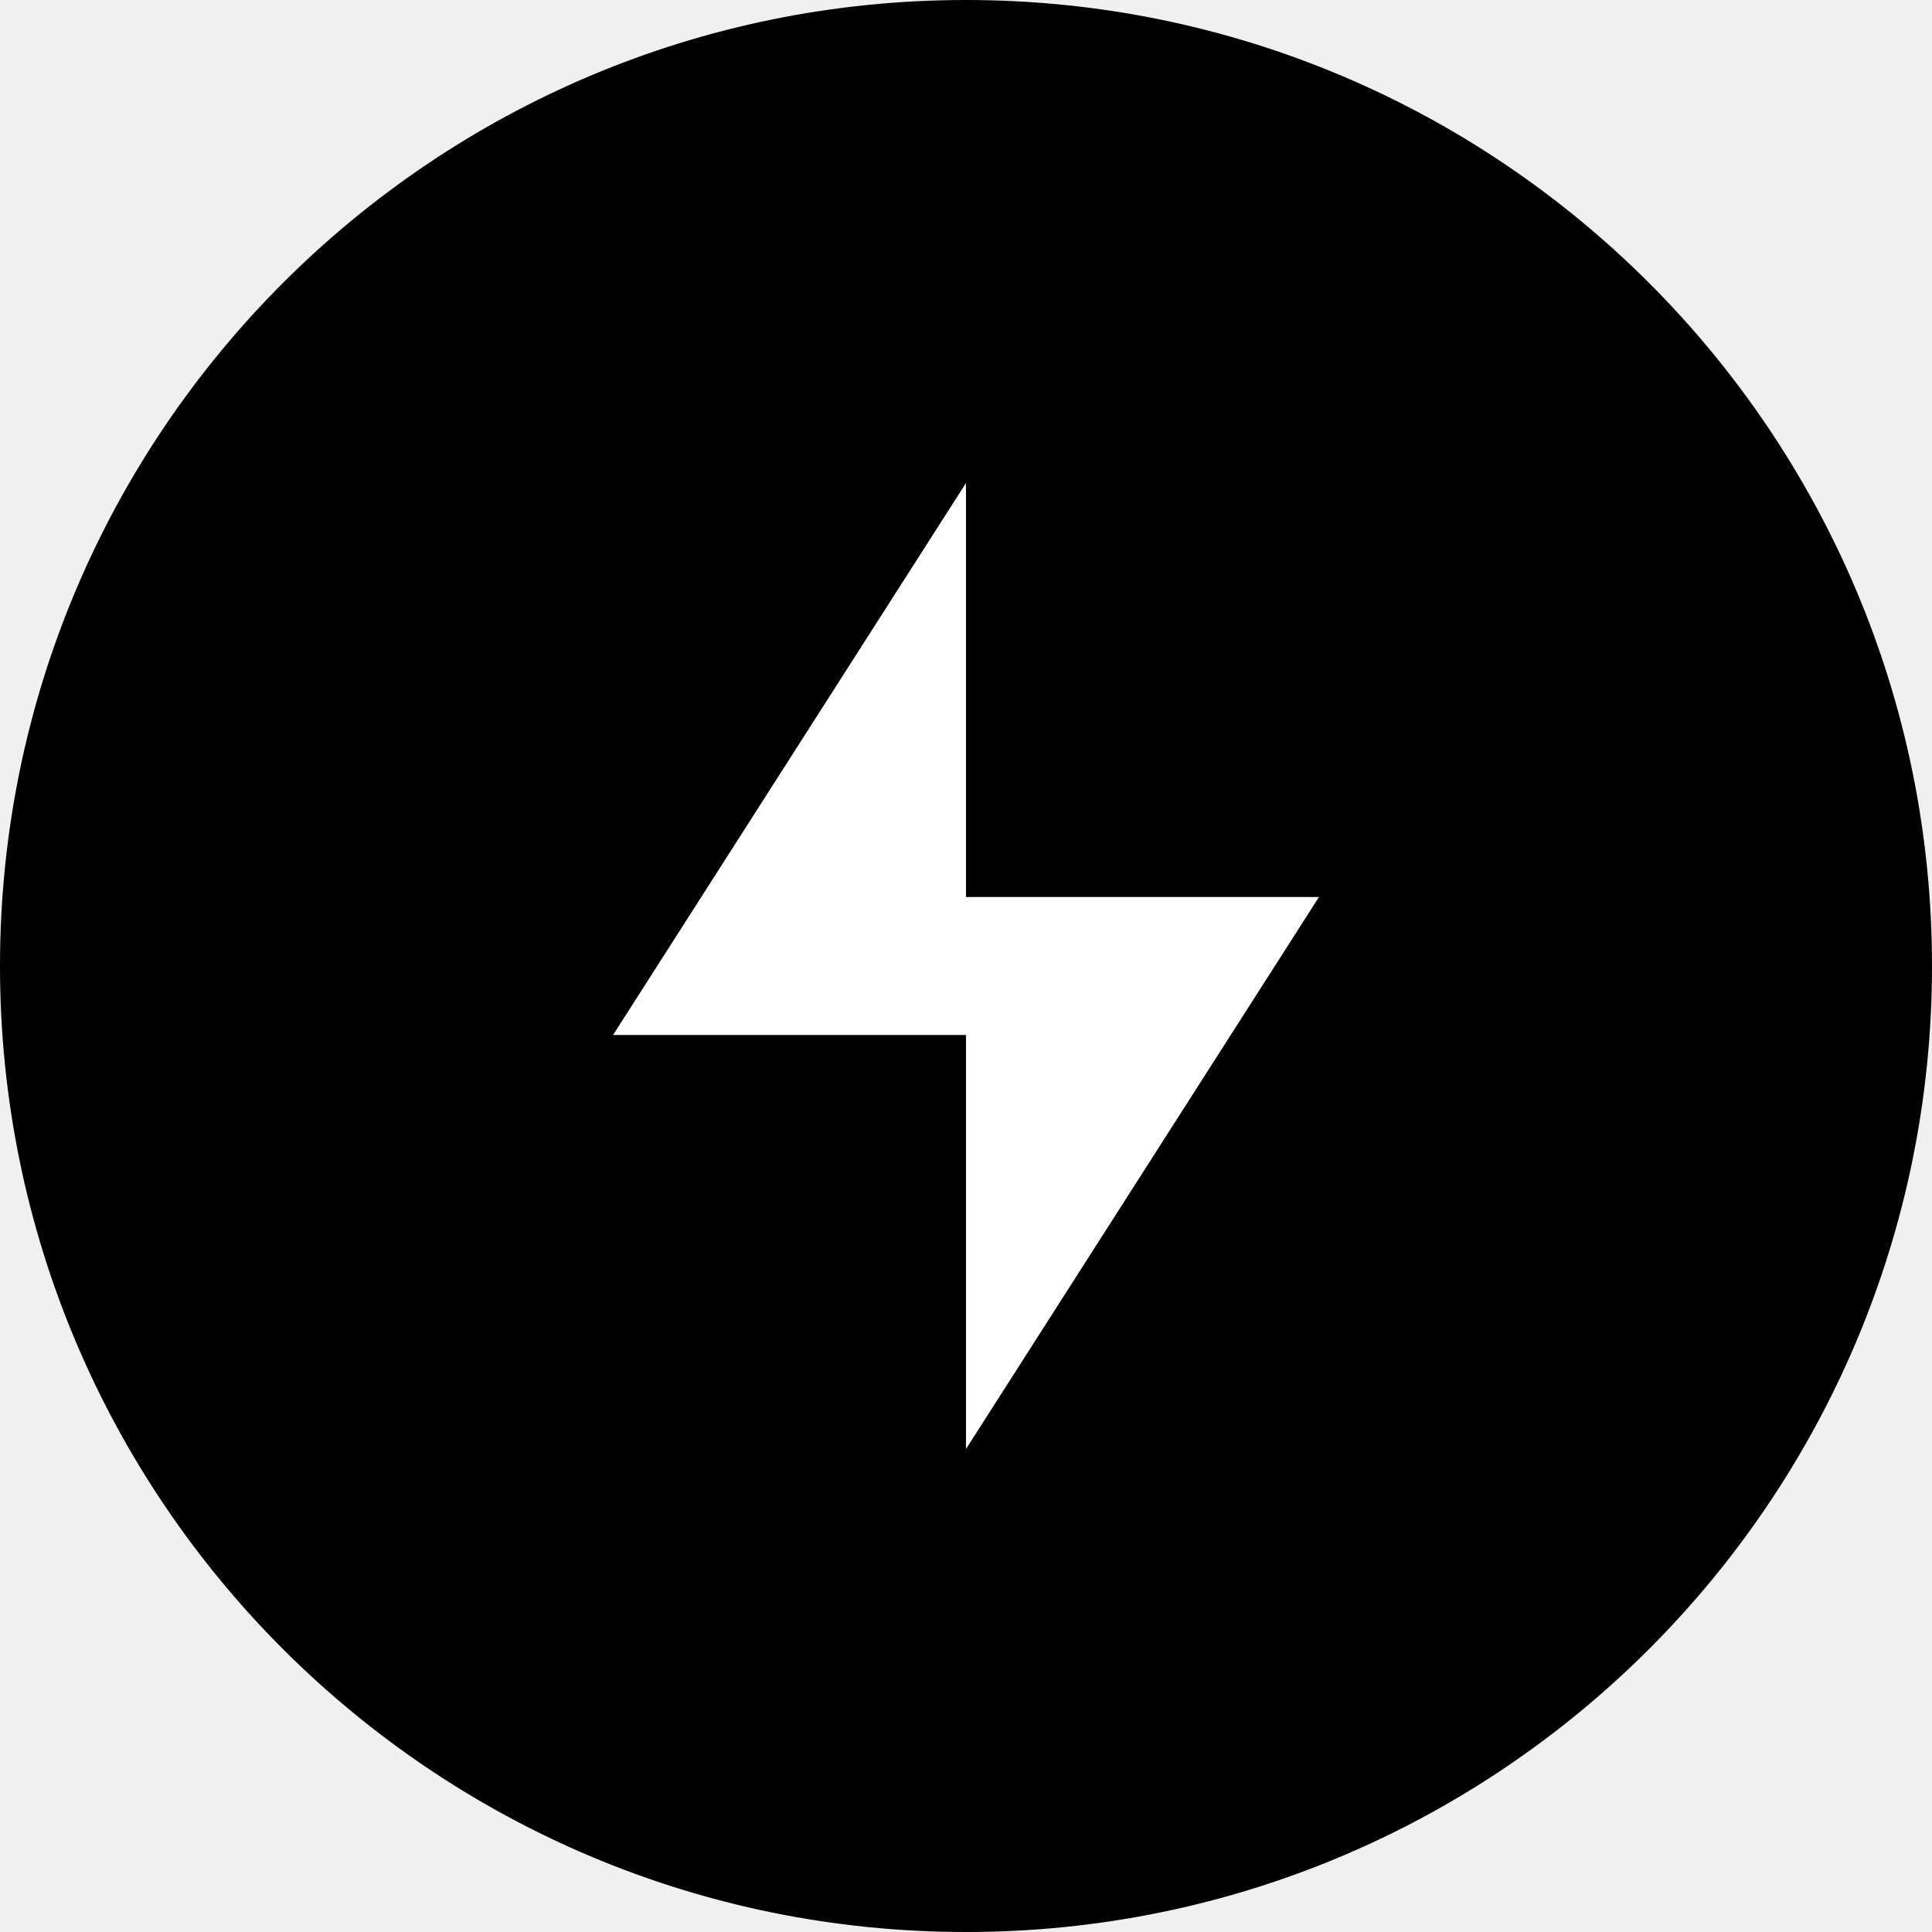
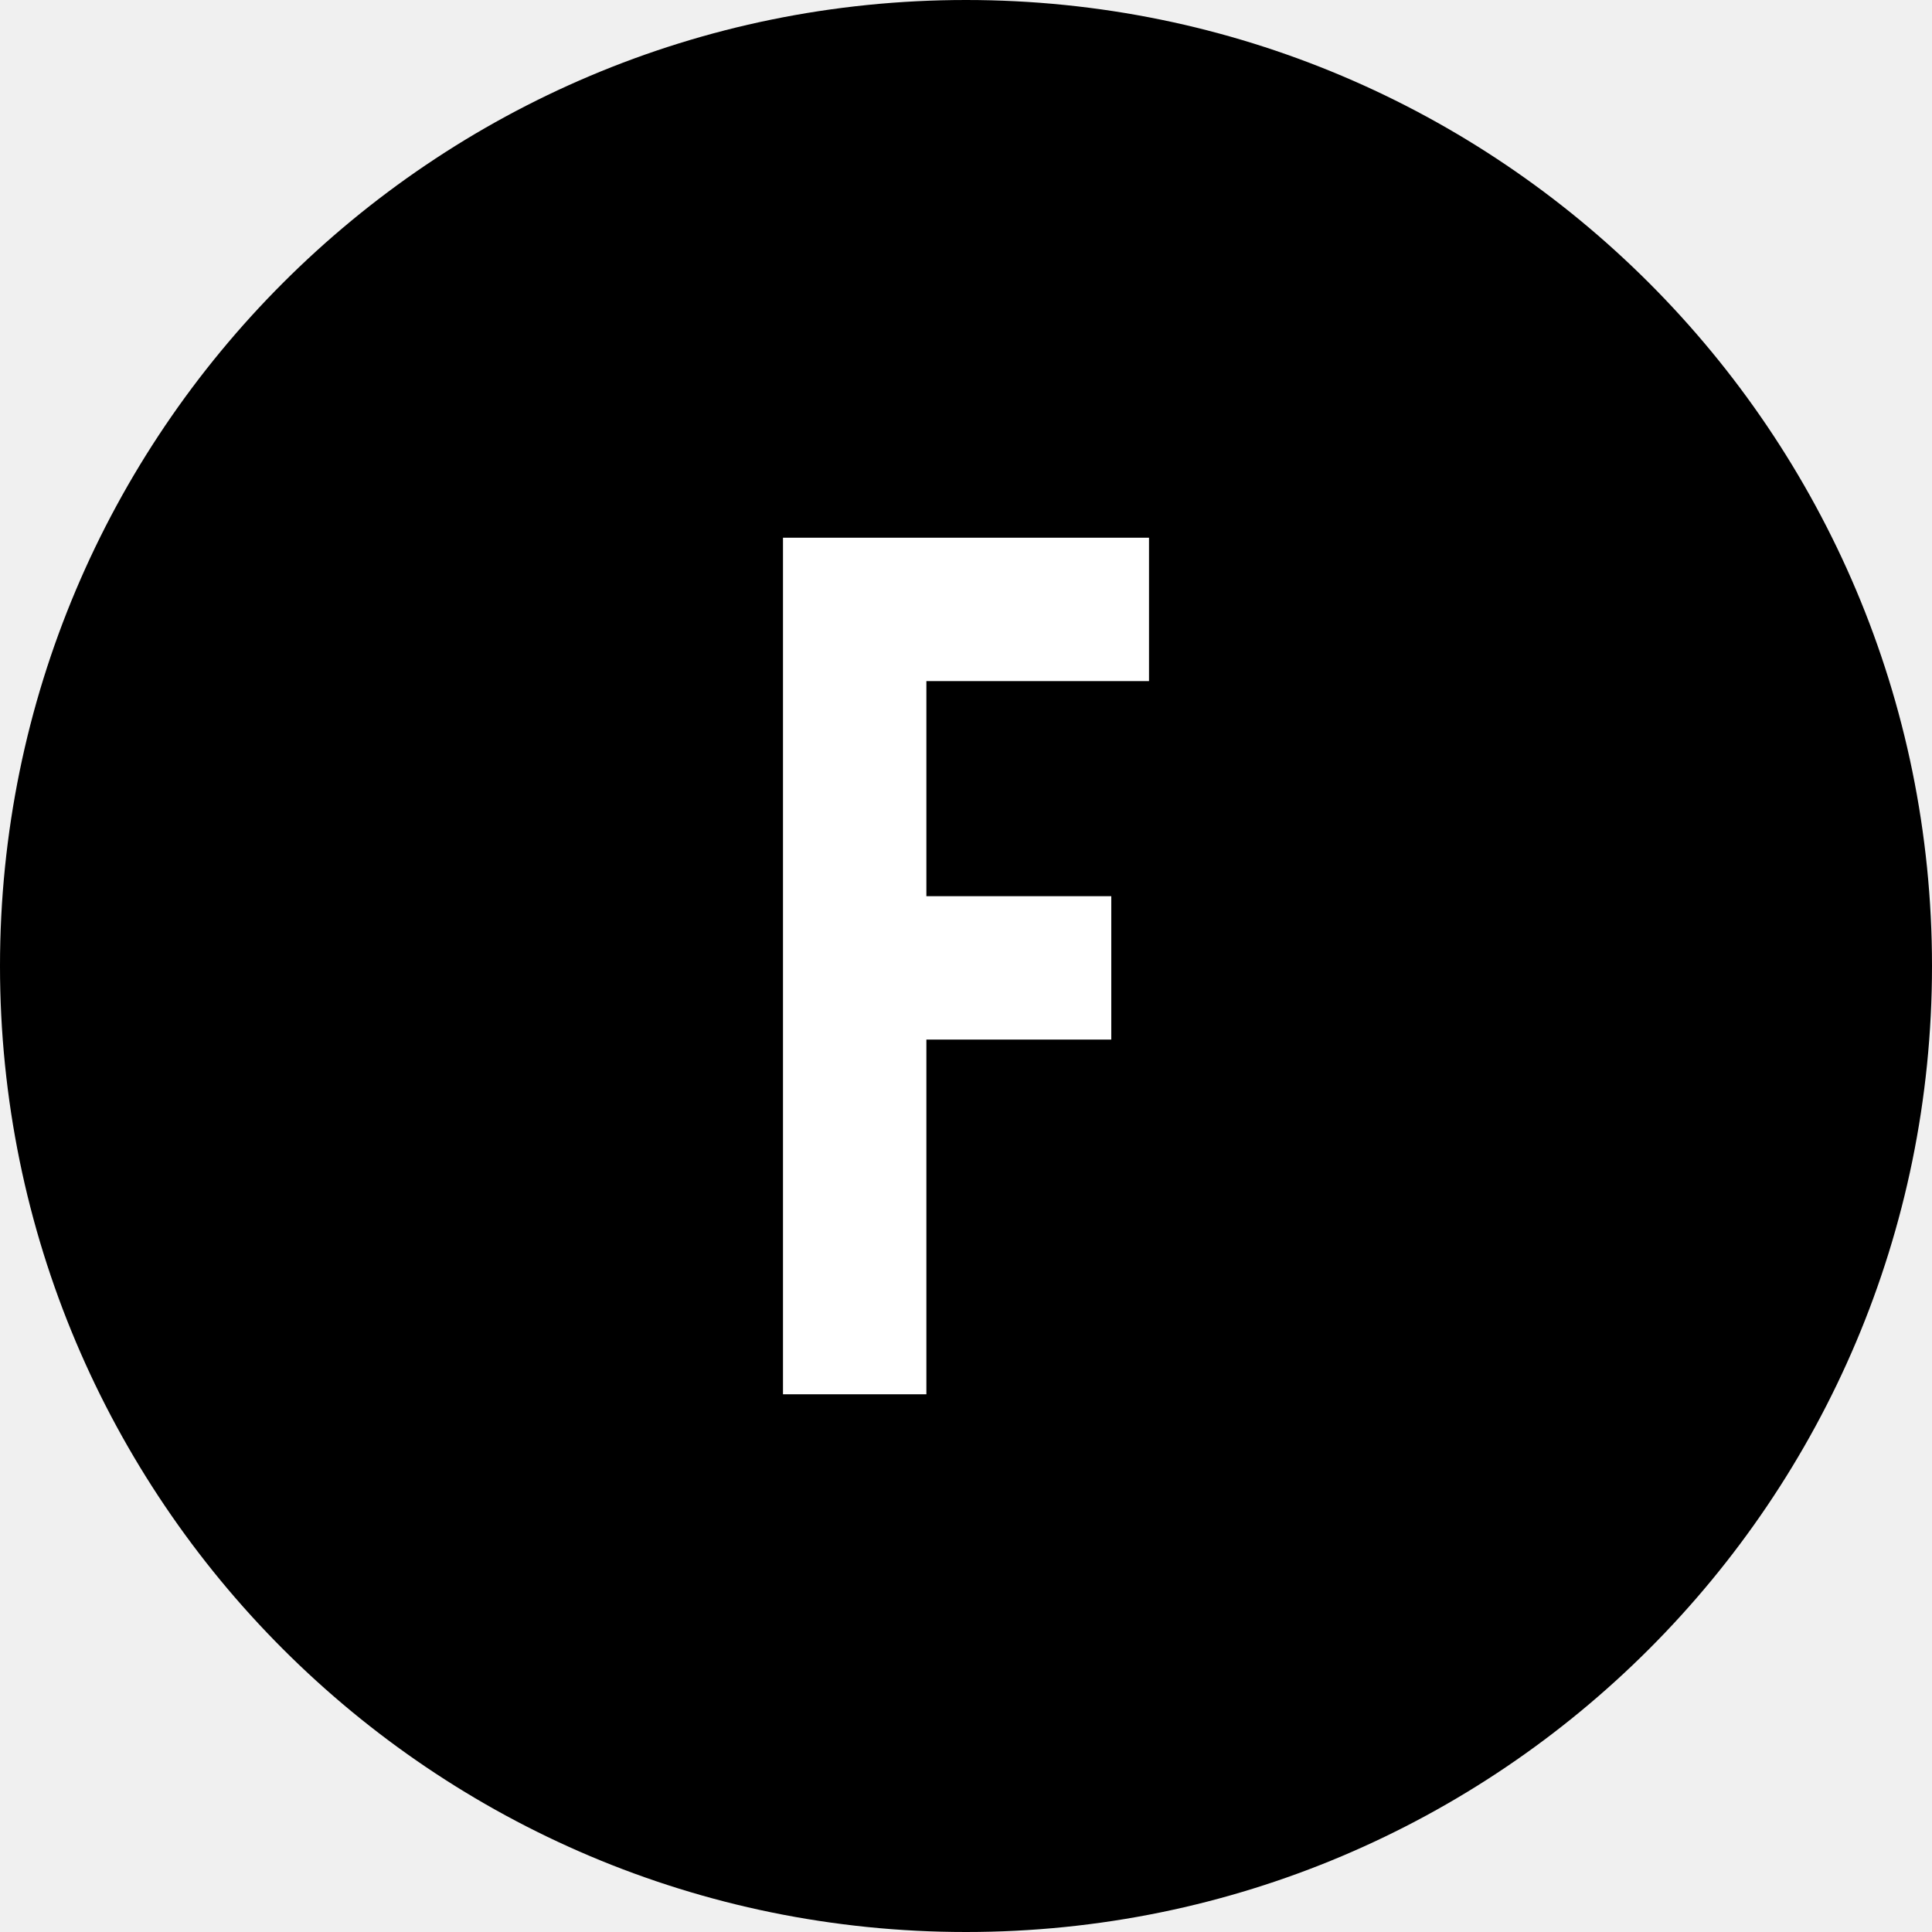
- <svg xmlns="http://www.w3.org/2000/svg" width="60" height="60" viewBox="0 0 60 60" fill="none">
-   <circle cx="30" cy="30" r="30" fill="black" />
-   <path d="M30 15L19.039 32.143H30L30 45L40.962 27.857H30L30 15Z" fill="white" />
+ <svg xmlns="http://www.w3.org/2000/svg" width="512" height="512" viewBox="0 0 512 512" fill="none">
+   <circle cx="256" cy="256" r="256" fill="black" />
+   <path d="M207.5 369.5L207.5 142.5L304.5 142.5L304.5 180.5L245.5 180.5L245.5 237.5L294.5 237.5L294.5 275.5L245.5 275.5L245.5 369.5L207.5 369.5Z" fill="white" />
</svg>
